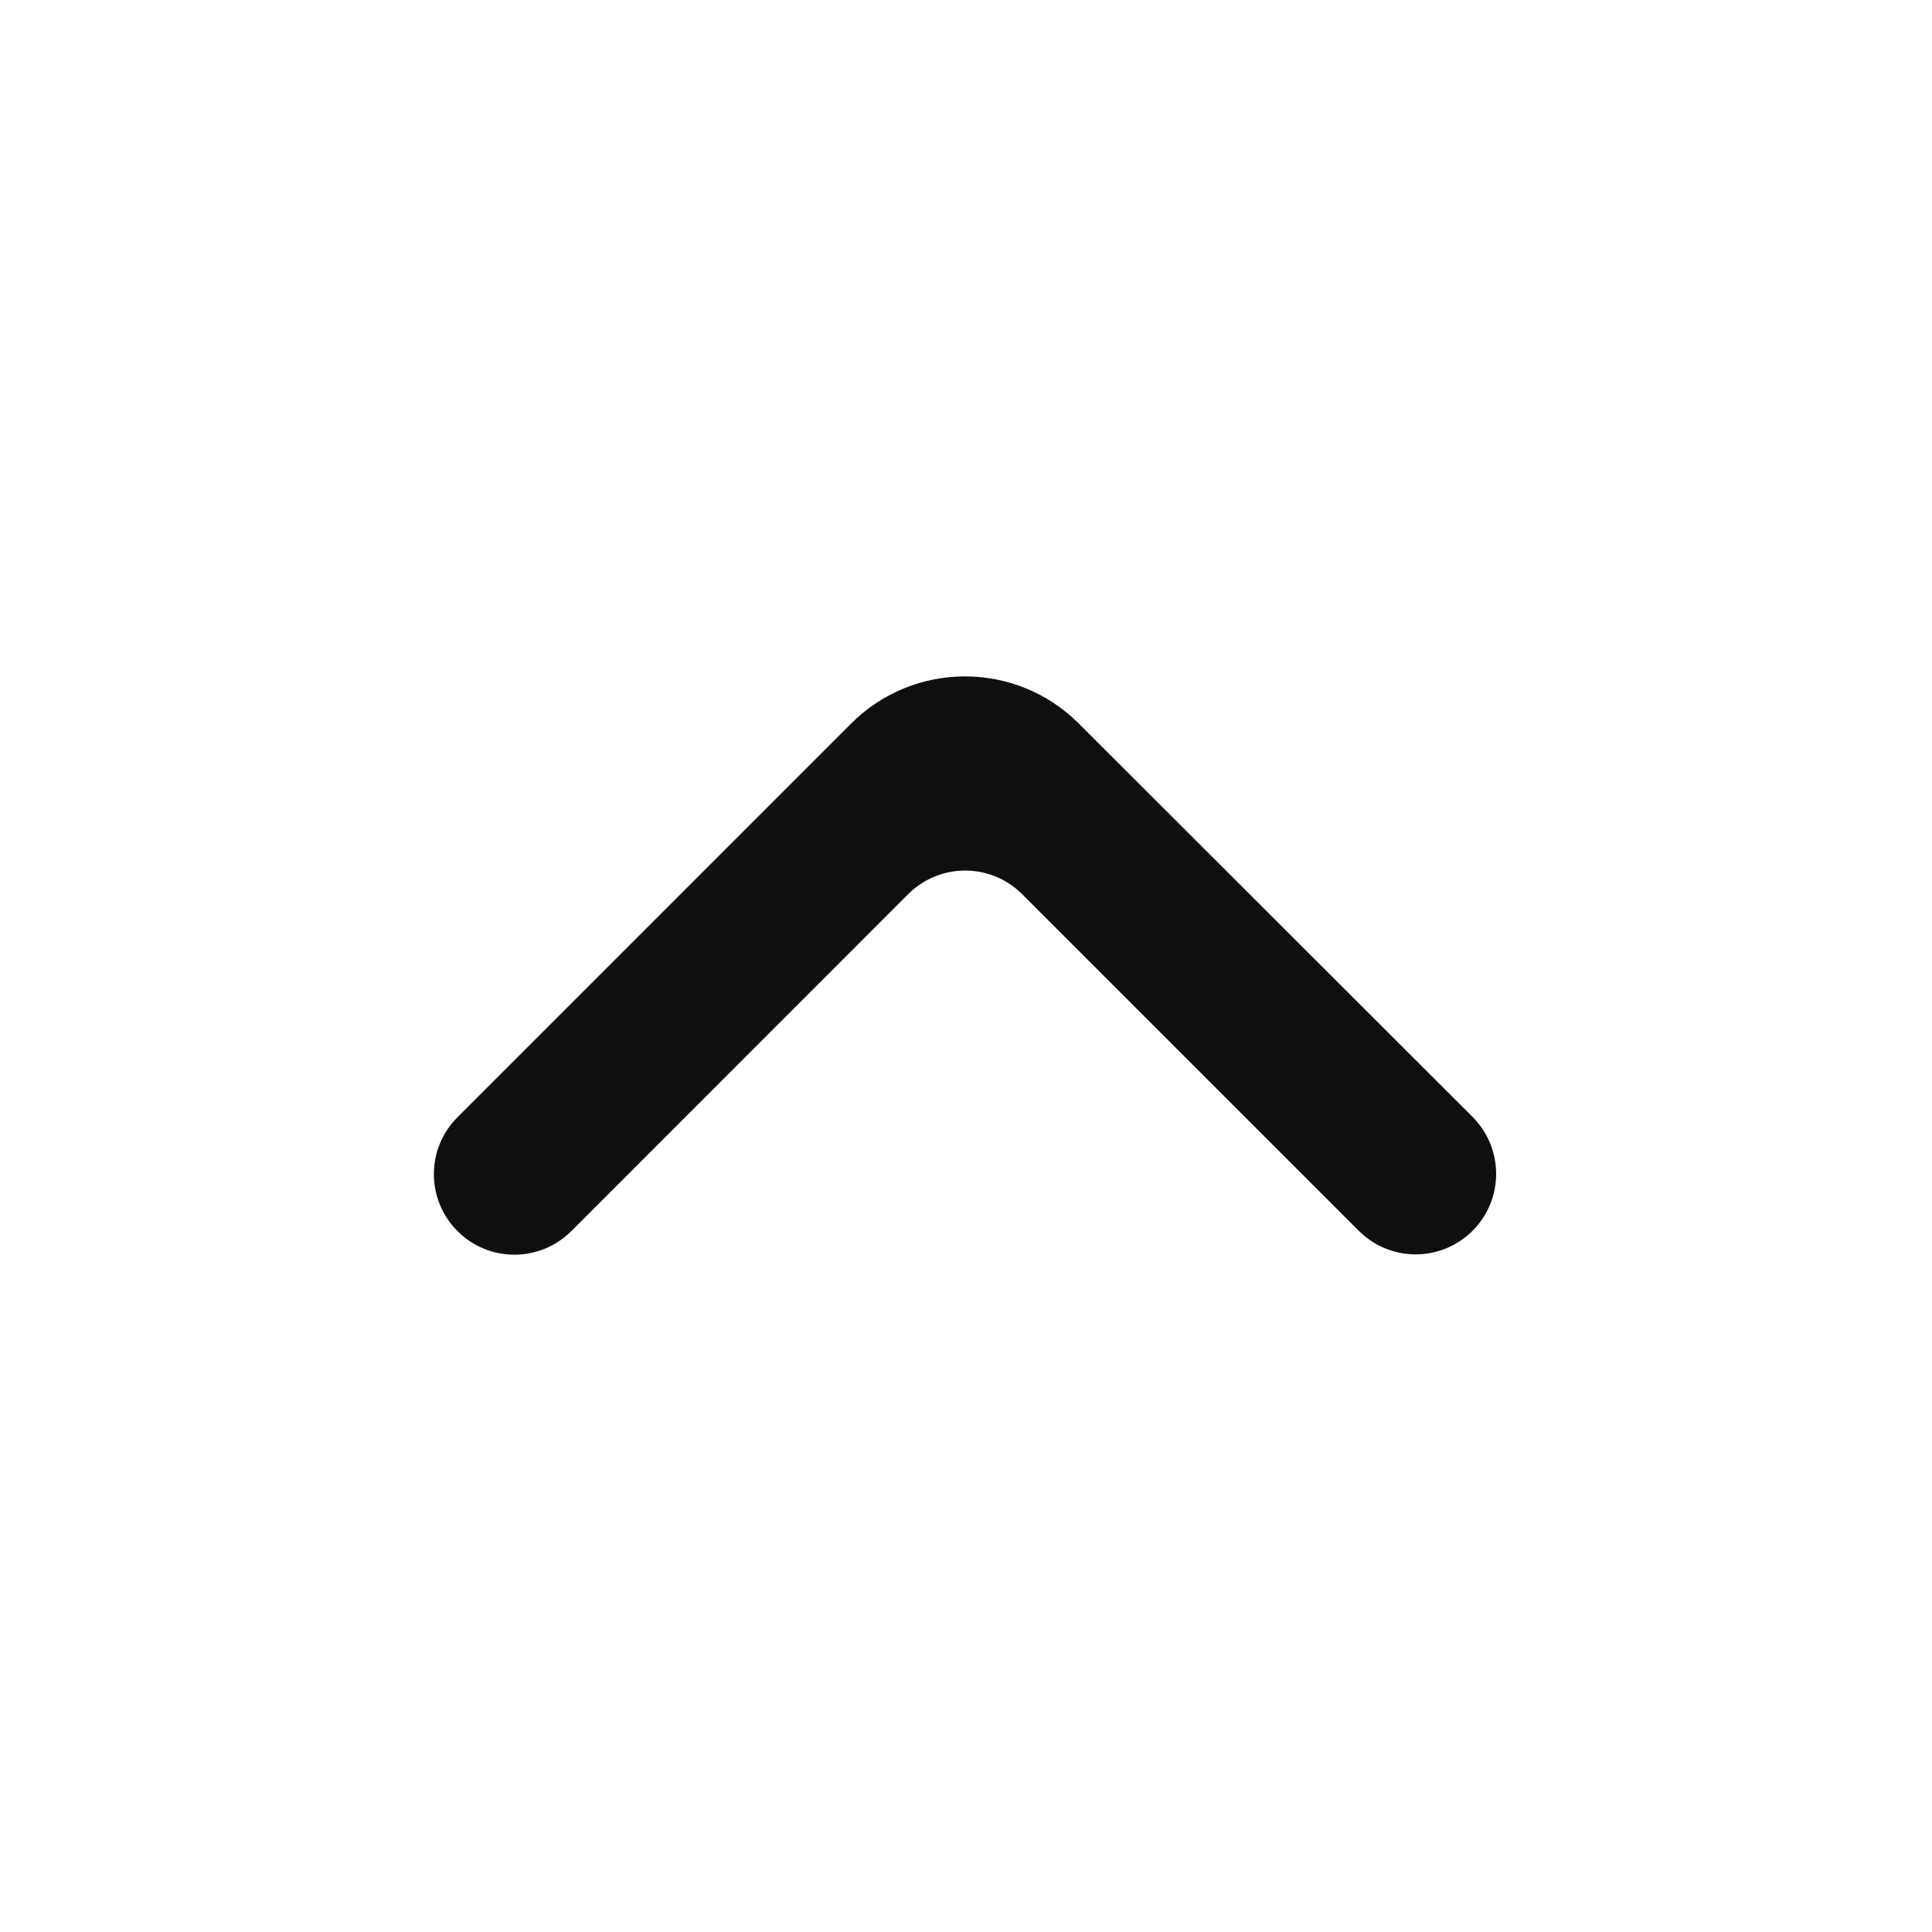
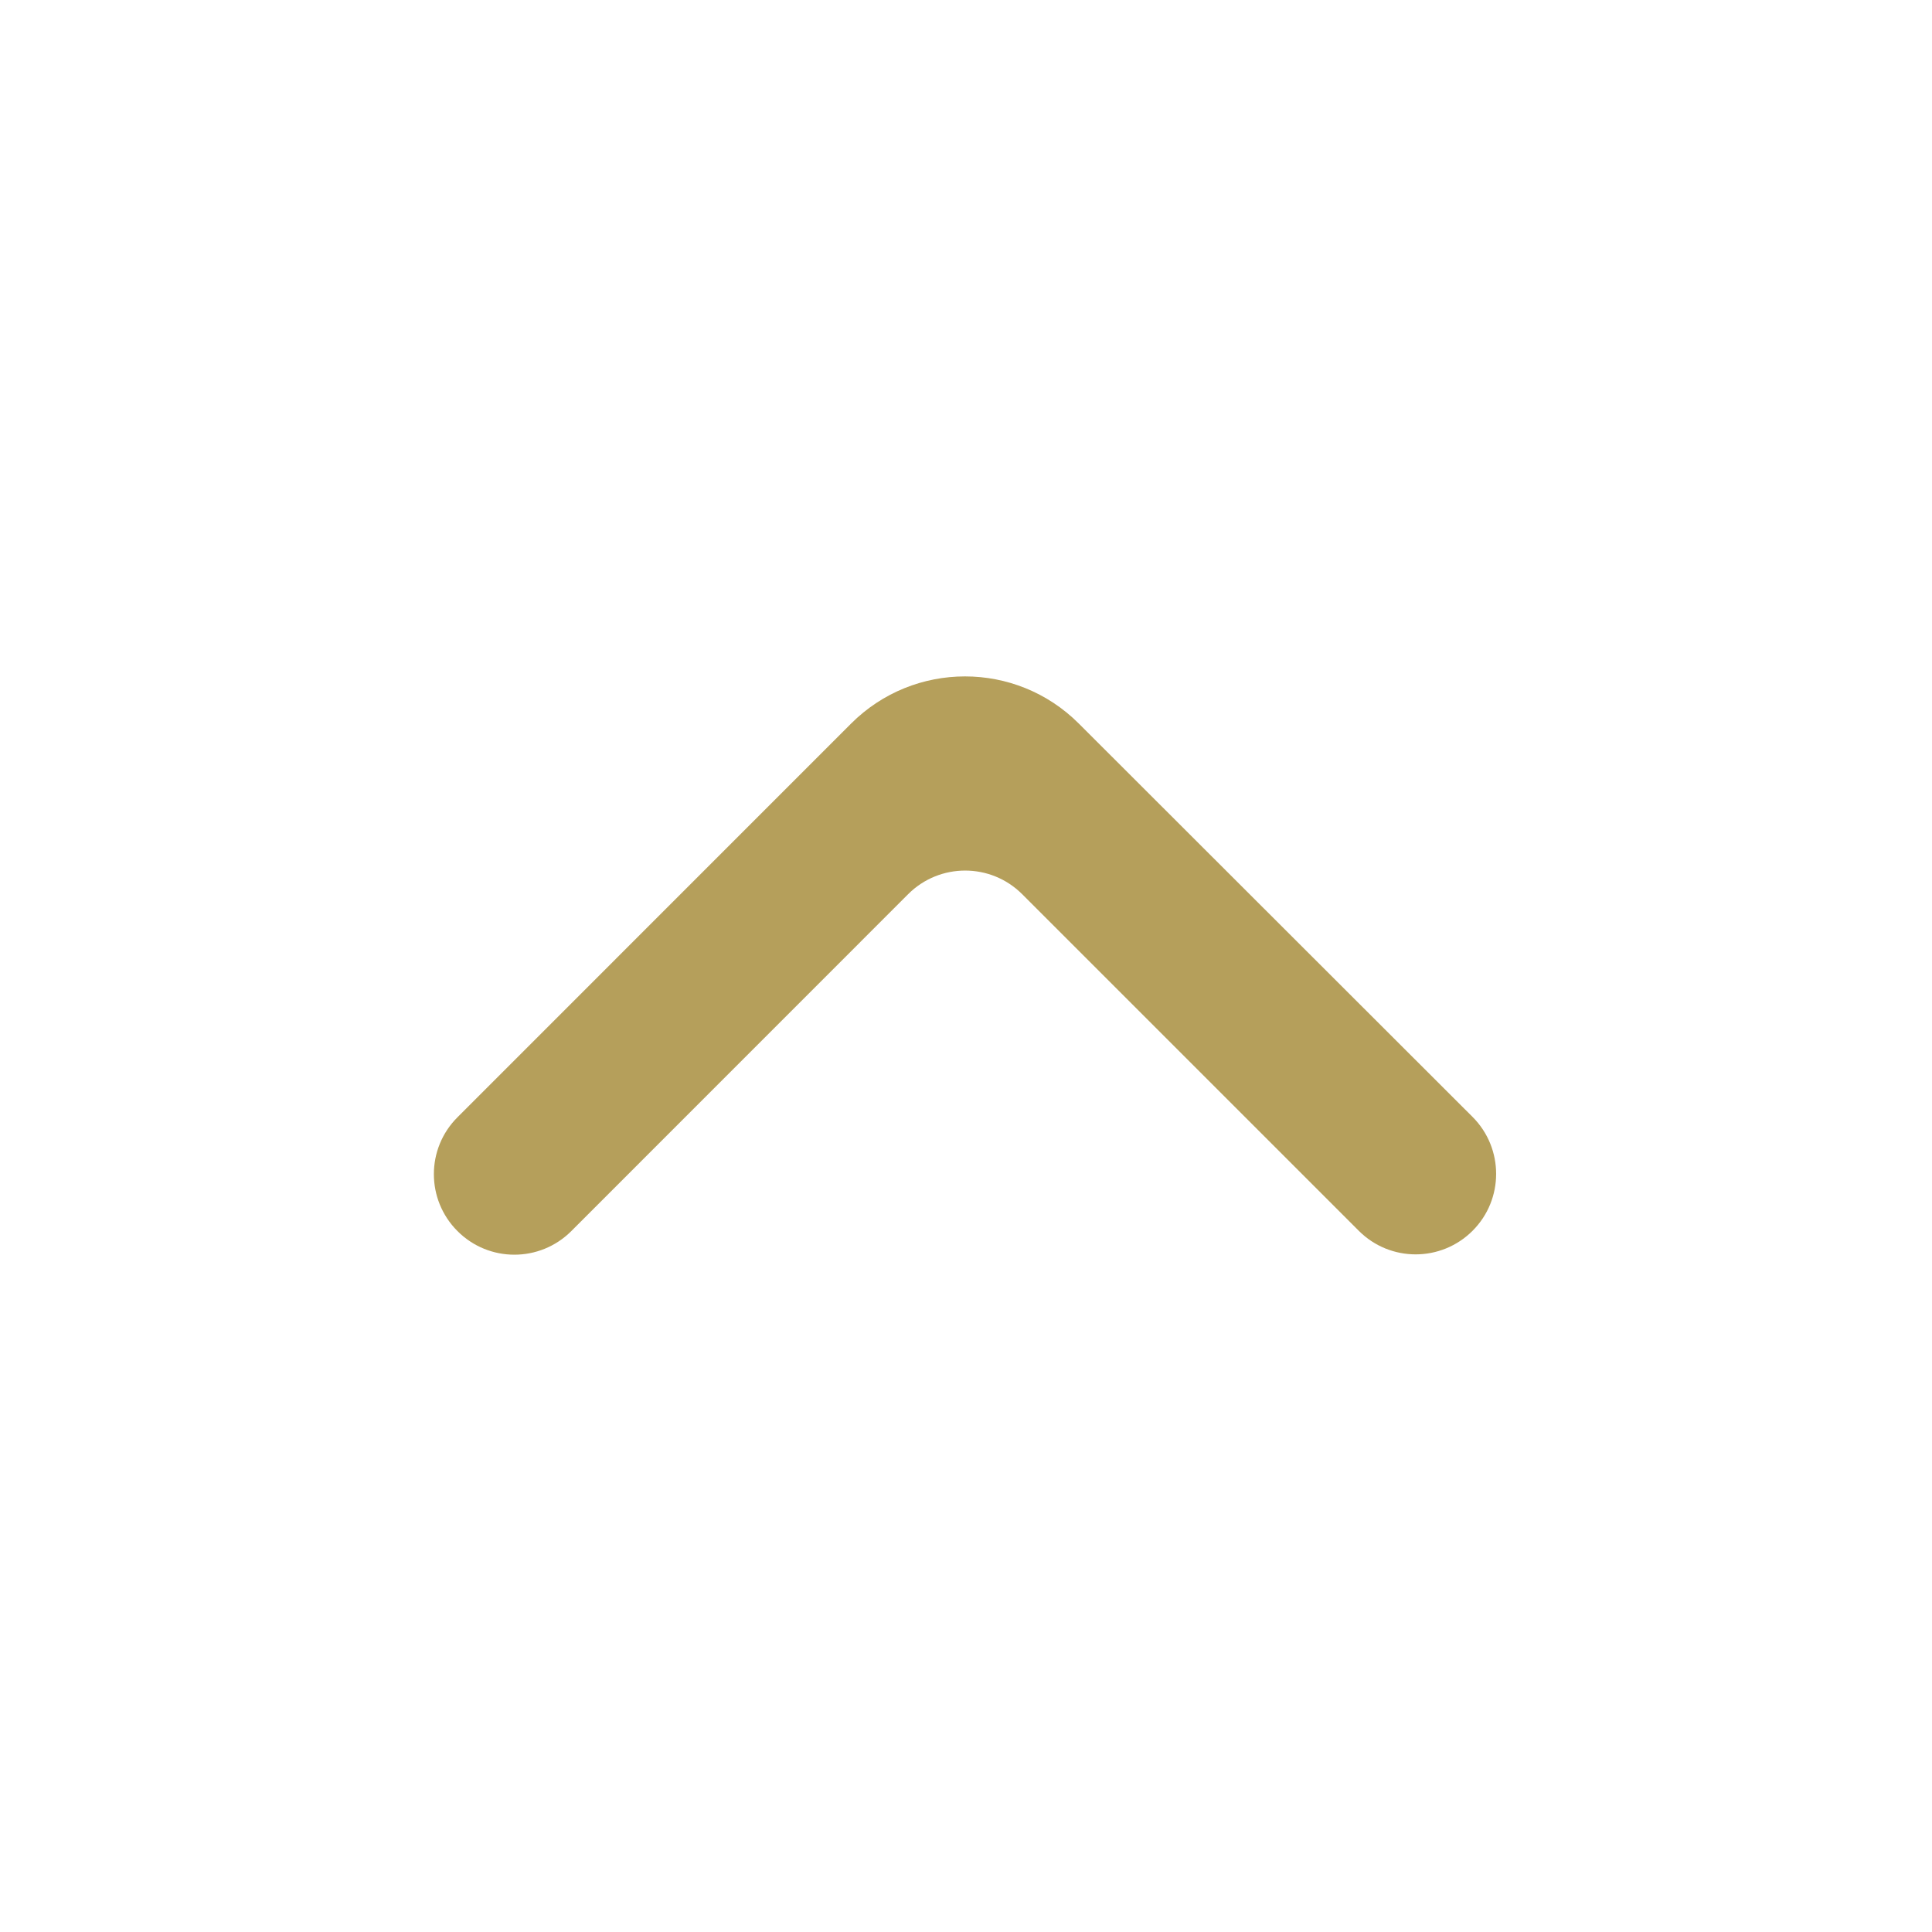
<svg xmlns="http://www.w3.org/2000/svg" width="800px" height="800px" viewBox="0 0 24 24" fill="none">
-   <path d="M18.293 15.289C18.683 14.899 18.683 14.266 18.293 13.875L13.401 8.988C12.62 8.207 11.354 8.208 10.573 8.988L5.683 13.879C5.292 14.269 5.292 14.902 5.683 15.293C6.073 15.684 6.706 15.684 7.097 15.293L11.282 11.107C11.673 10.717 12.306 10.717 12.697 11.107L16.879 15.289C17.269 15.68 17.902 15.68 18.293 15.289Z" fill="#0F0F0F" />
+   <path d="M18.293 15.289C18.683 14.899 18.683 14.266 18.293 13.875L13.401 8.988C12.62 8.207 11.354 8.208 10.573 8.988L5.683 13.879C5.292 14.269 5.292 14.902 5.683 15.293C6.073 15.684 6.706 15.684 7.097 15.293L11.282 11.107C11.673 10.717 12.306 10.717 12.697 11.107L16.879 15.289C17.269 15.68 17.902 15.68 18.293 15.289Z" fill="#B59F5B" />
</svg>
